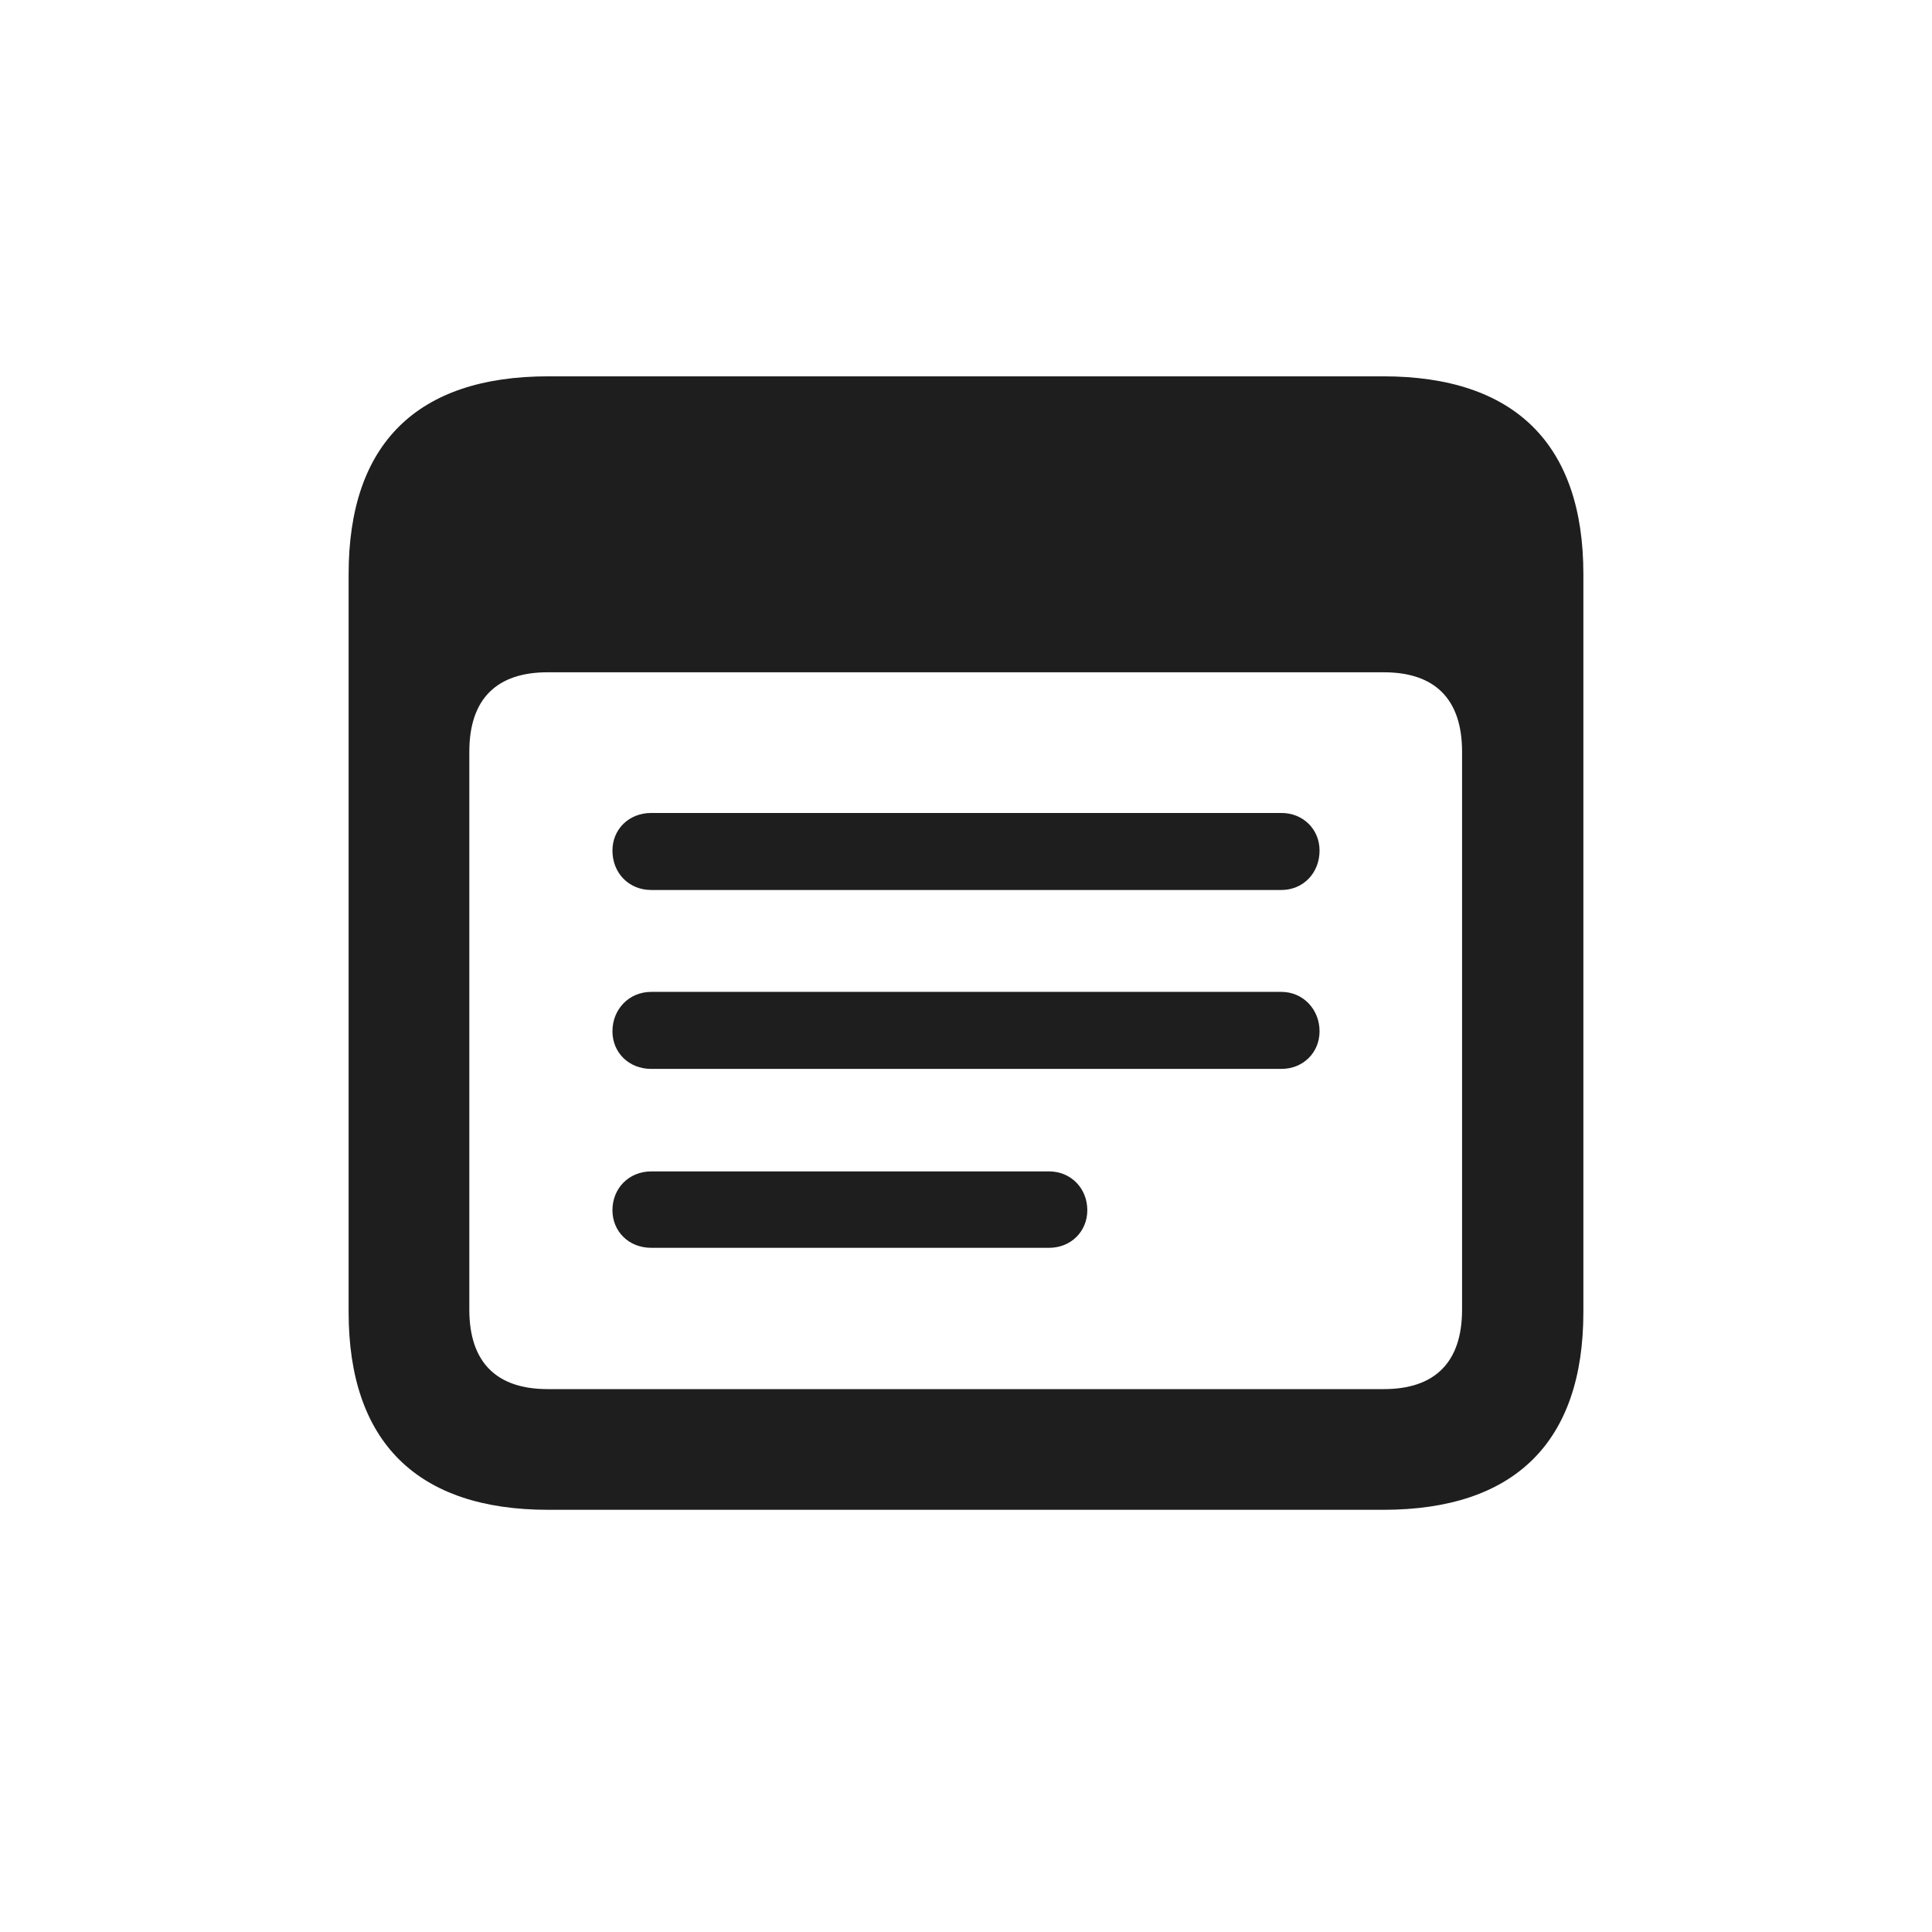
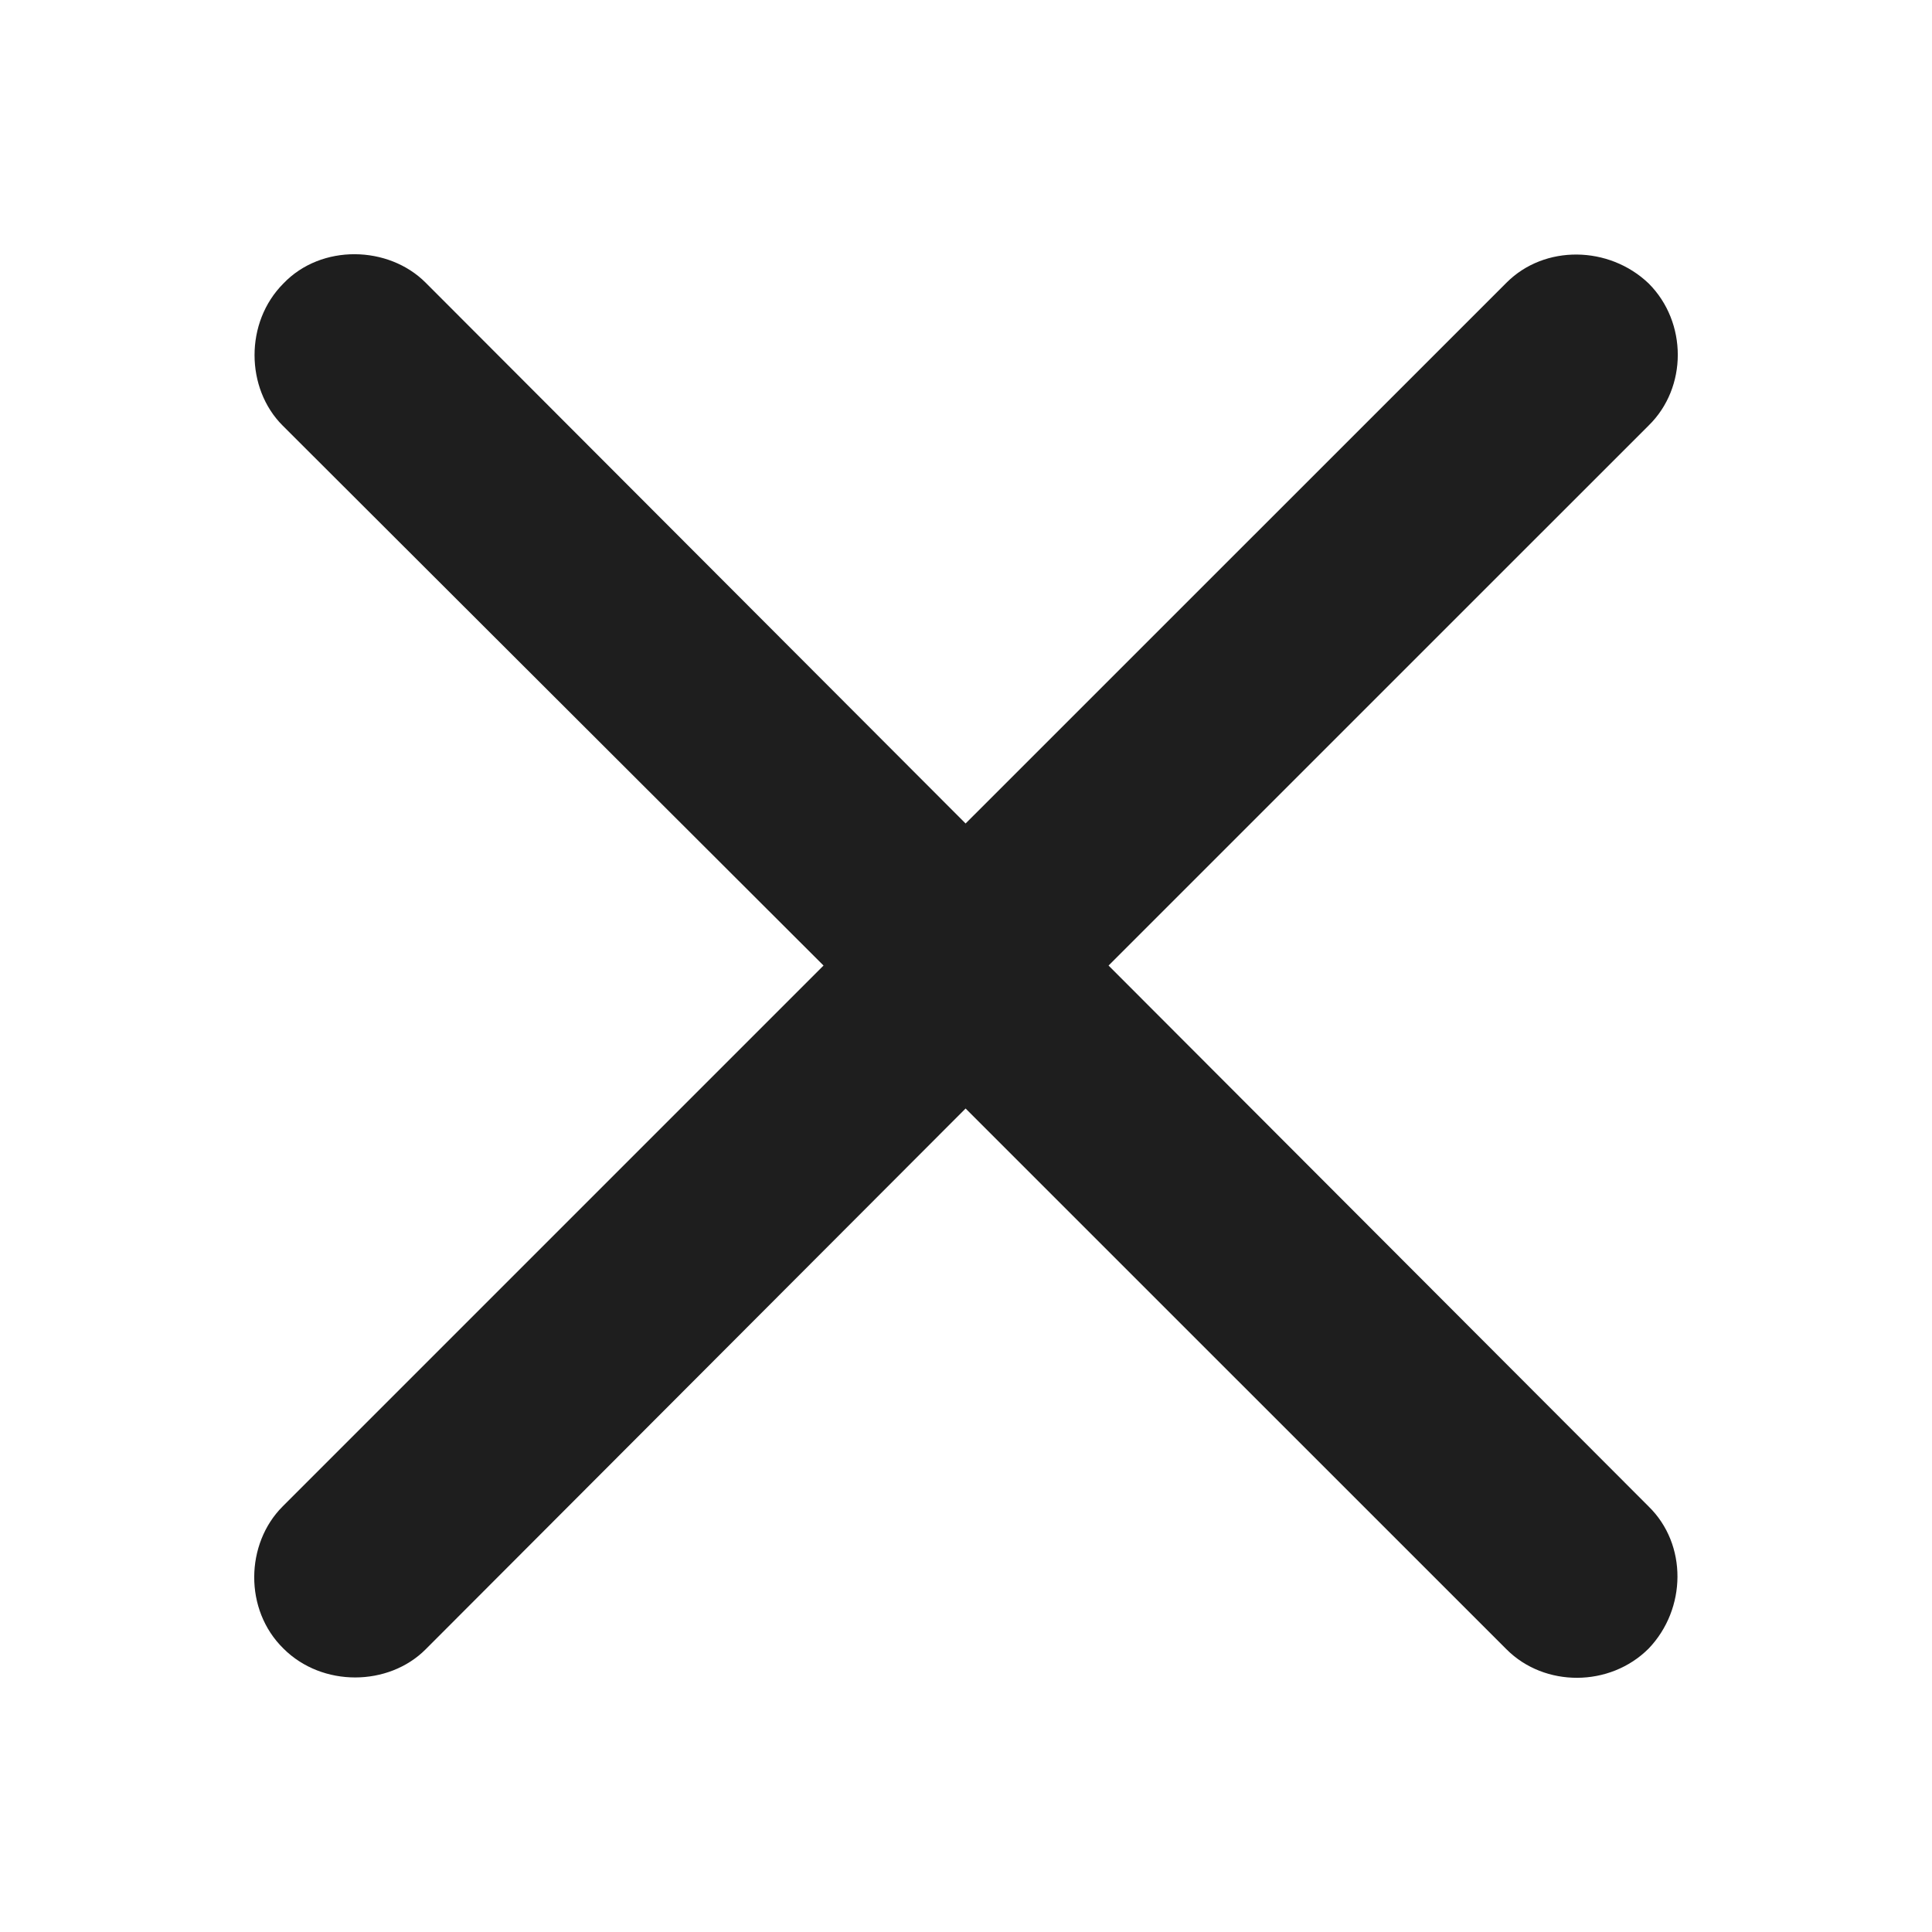
<svg xmlns="http://www.w3.org/2000/svg" width="38" height="38" viewBox="0 0 38 38" fill="none">
-   <path d="M10.782 29.696H27.207C29.795 29.696 31.143 28.36 31.143 25.807V11.291C31.143 8.738 29.795 7.402 27.207 7.402H10.782C8.205 7.402 6.857 8.726 6.857 11.291V25.807C6.857 28.36 8.205 29.696 10.782 29.696ZM10.77 27.322C9.78 27.322 9.231 26.809 9.231 25.759V14.786C9.231 13.736 9.78 13.223 10.77 13.223H27.218C28.209 13.223 28.757 13.736 28.757 14.786V25.759C28.757 26.809 28.209 27.322 27.218 27.322H10.77ZM12.809 17.505H25.203C25.632 17.505 25.954 17.171 25.954 16.73C25.954 16.312 25.632 15.99 25.203 15.99H12.809C12.368 15.99 12.046 16.312 12.046 16.73C12.046 17.171 12.368 17.505 12.809 17.505ZM12.809 21.024H25.203C25.632 21.024 25.954 20.702 25.954 20.284C25.954 19.855 25.632 19.509 25.203 19.509H12.809C12.368 19.509 12.046 19.855 12.046 20.284C12.046 20.702 12.368 21.024 12.809 21.024ZM12.809 24.543H20.634C21.064 24.543 21.386 24.221 21.386 23.803C21.386 23.374 21.064 23.04 20.634 23.04H12.809C12.368 23.04 12.046 23.374 12.046 23.803C12.046 24.221 12.368 24.543 12.809 24.543Z" fill="#1E1E1E" />
+   <path d="M5.558 29.631C4.829 30.36 4.794 31.661 5.575 32.425C6.339 33.189 7.641 33.171 8.37 32.442L18.992 21.803L29.633 32.442C30.379 33.189 31.663 33.189 32.427 32.425C33.174 31.644 33.191 30.377 32.427 29.631L21.804 18.991L32.427 8.369C33.191 7.623 33.191 6.339 32.427 5.575C31.646 4.829 30.379 4.811 29.633 5.558L18.992 16.197L8.37 5.558C7.641 4.829 6.321 4.794 5.575 5.575C4.811 6.339 4.829 7.64 5.558 8.369L16.198 18.991L5.558 29.631Z" fill="#1E1E1E" />
</svg>
